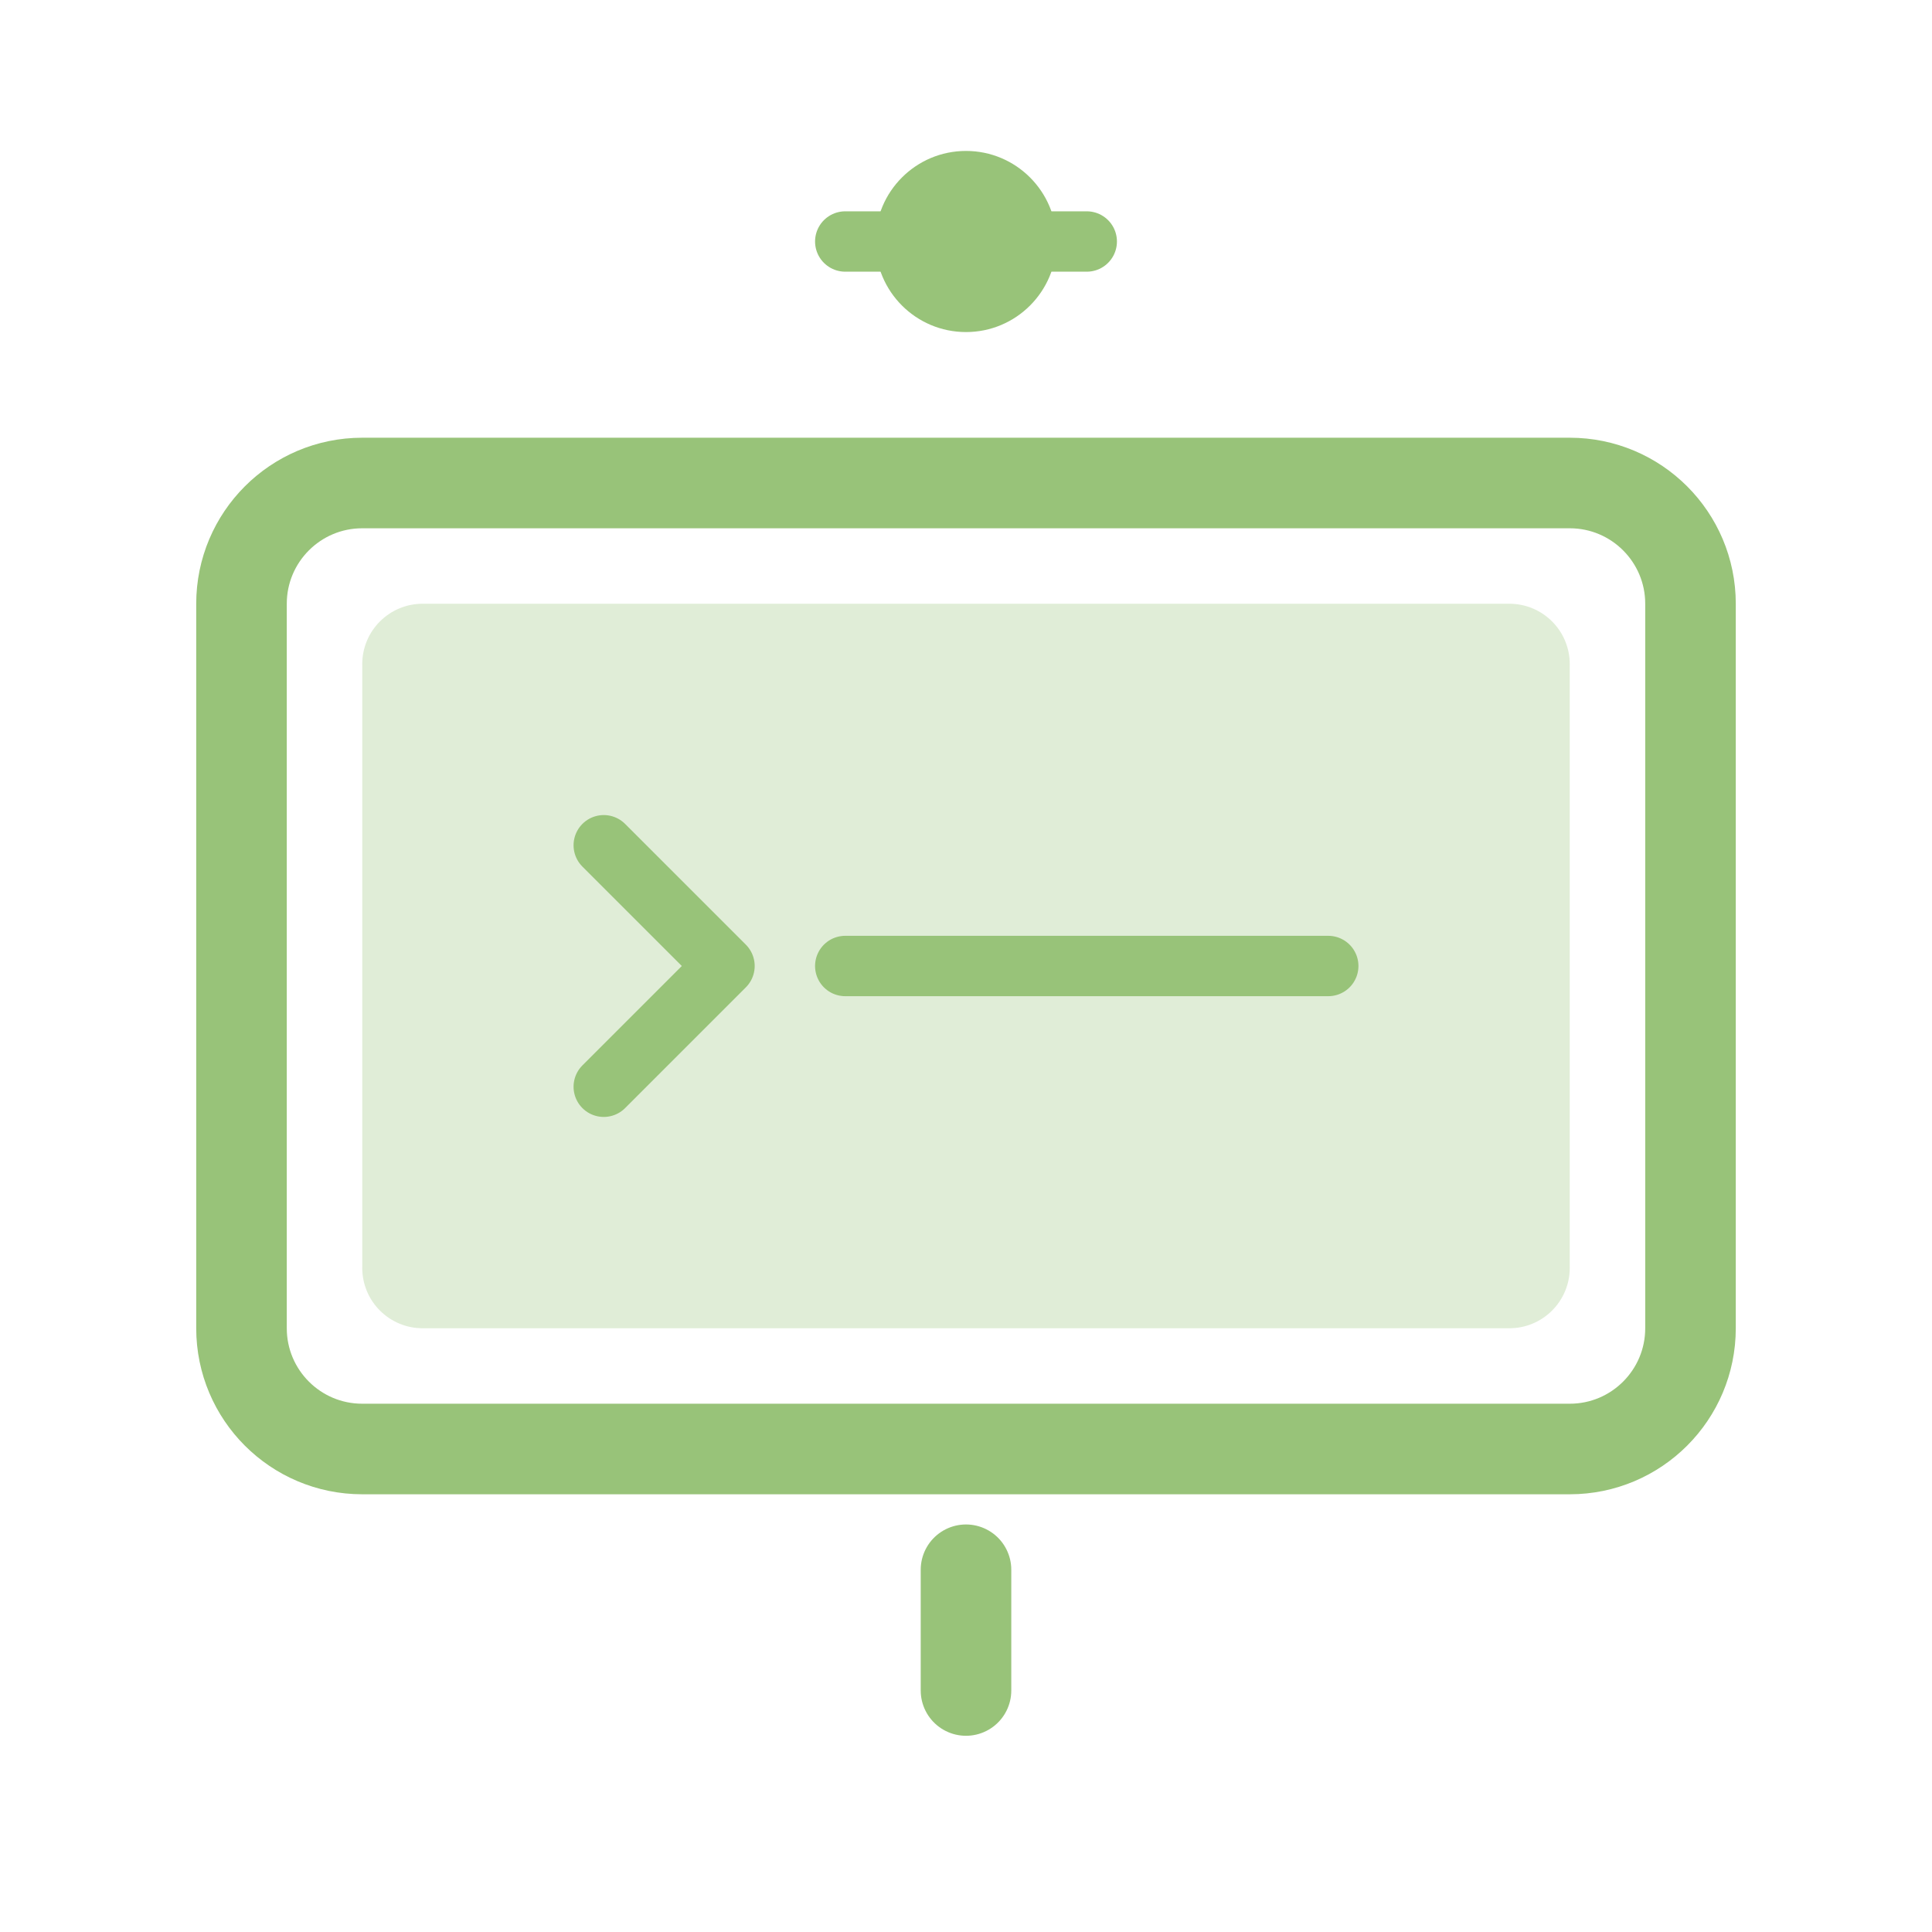
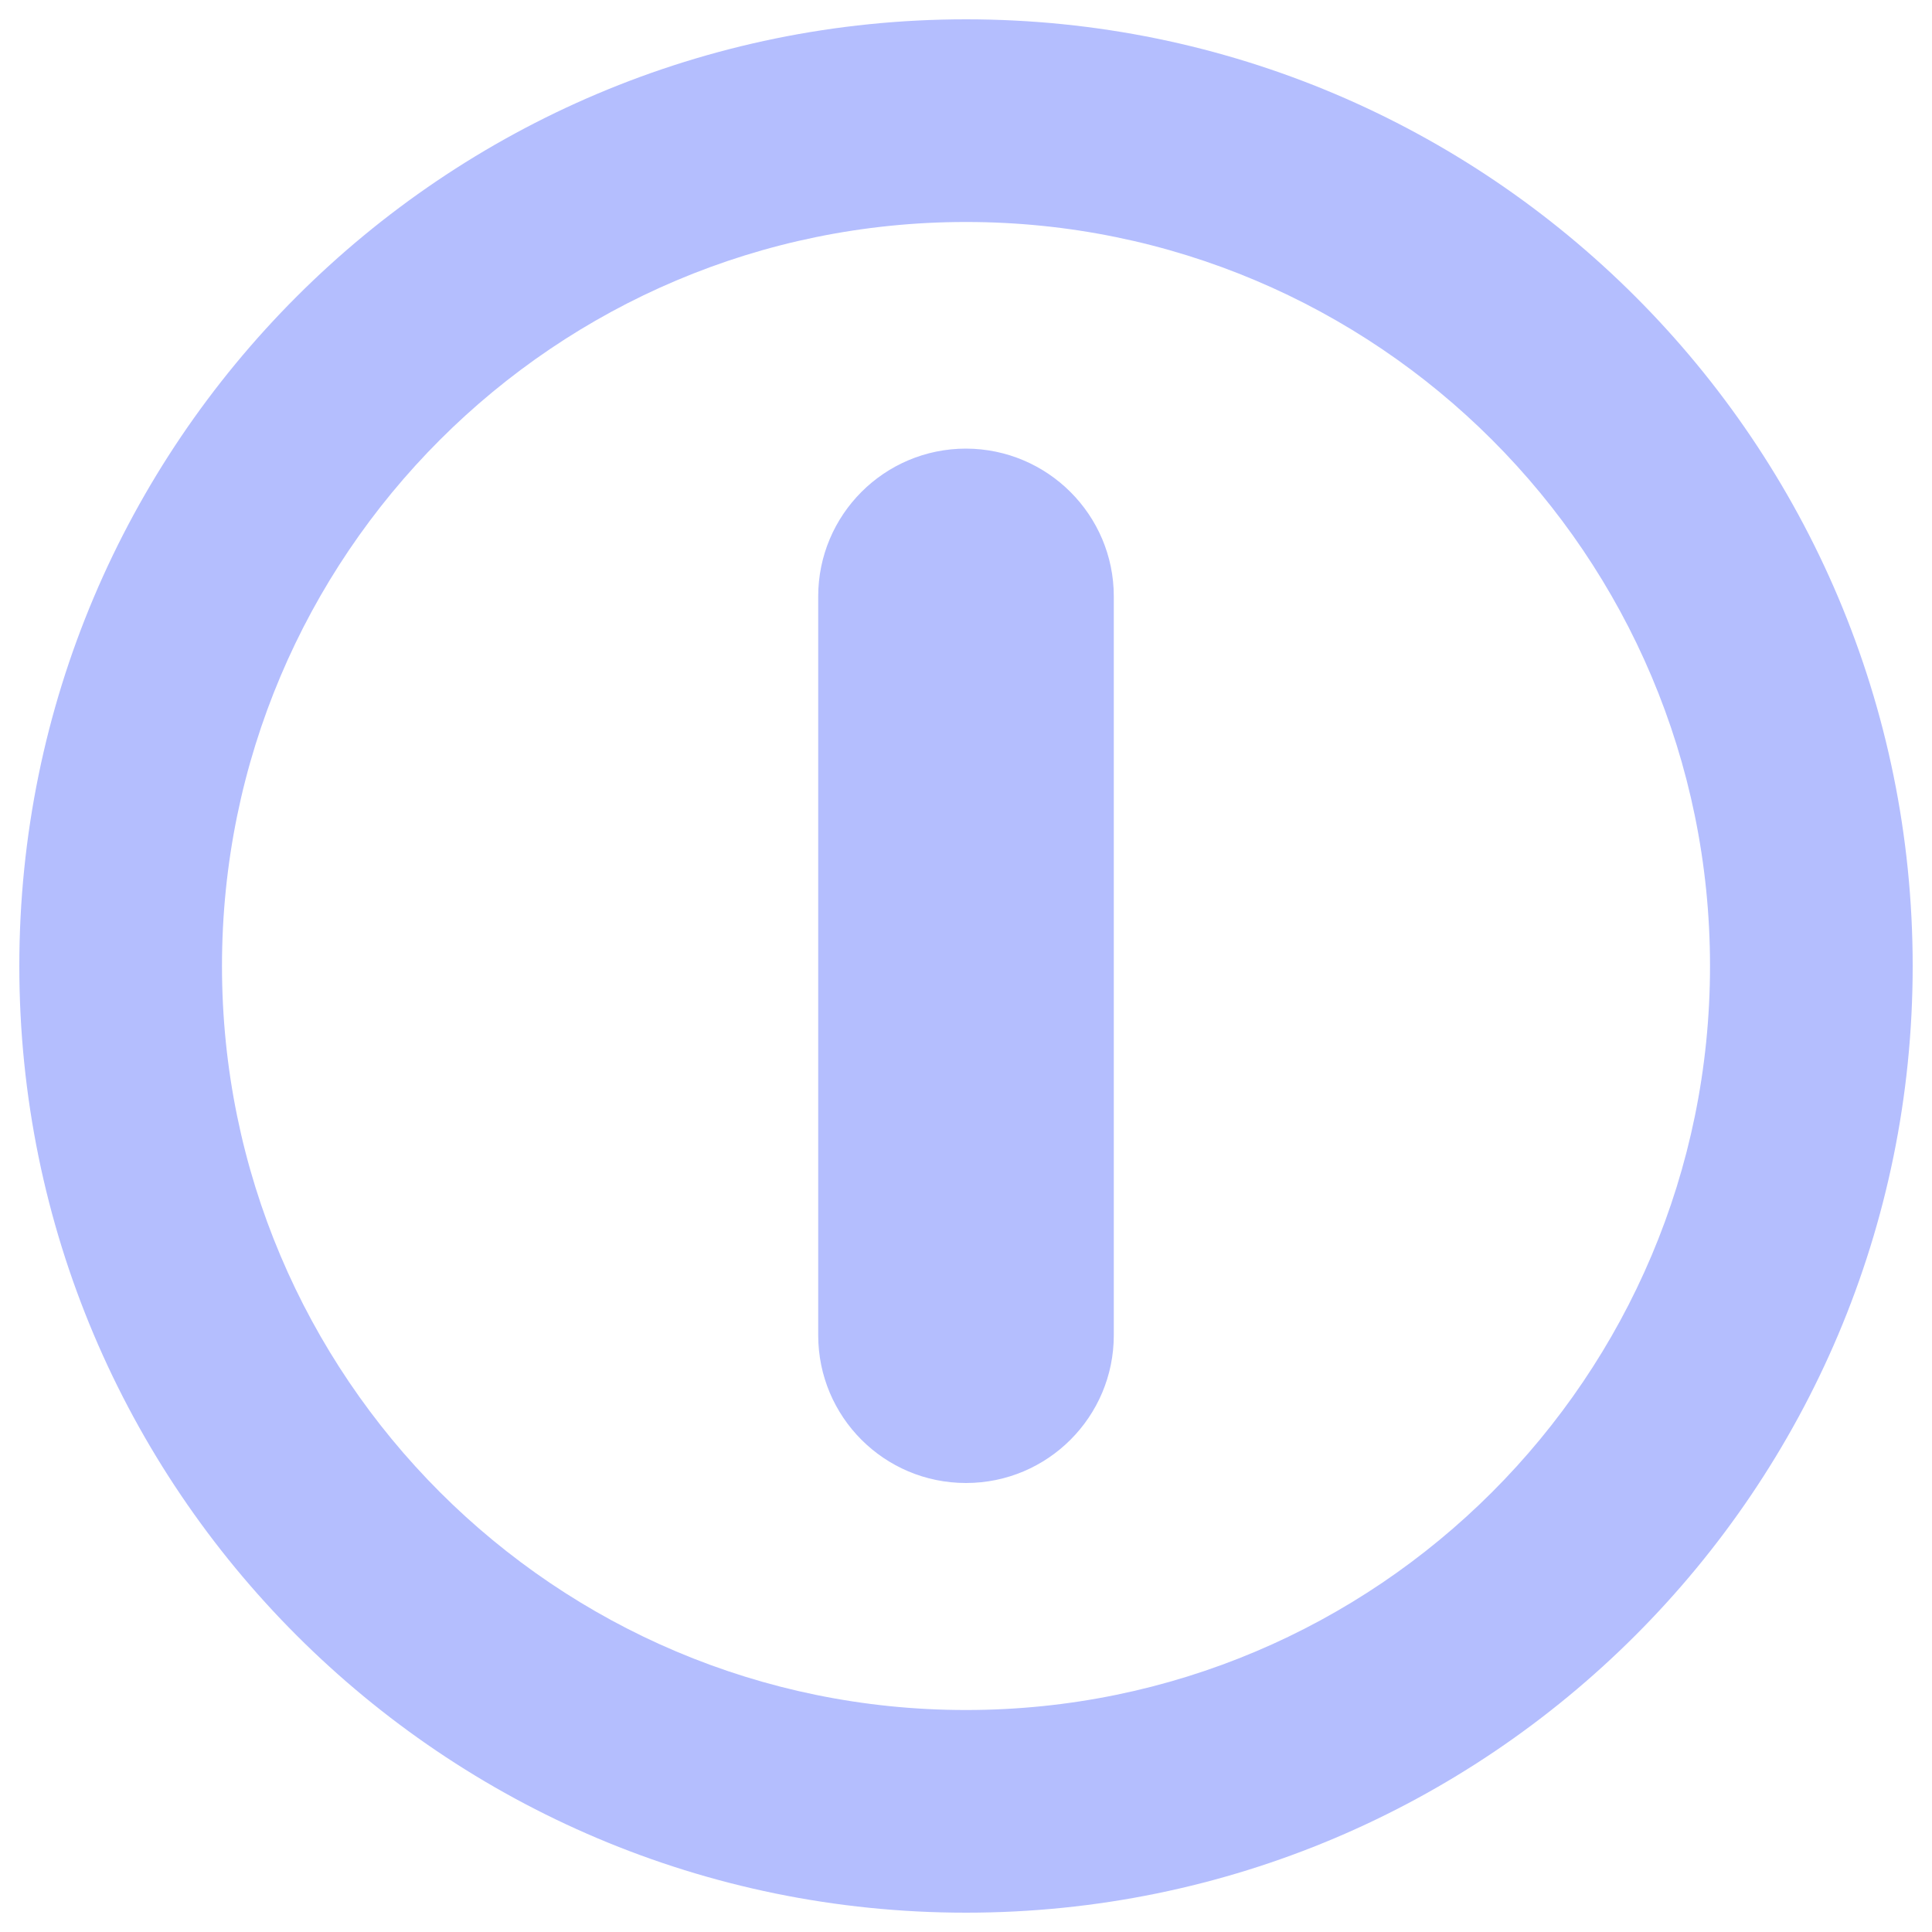
- <svg xmlns="http://www.w3.org/2000/svg" width="64" height="64" viewBox="0 0 64 64" fill="none">
-   <rect x="8" y="16" width="48" height="32" rx="4" stroke="#98c379" stroke-width="3" fill="none" />
-   <rect x="12" y="20" width="40" height="24" rx="2" fill="rgba(152, 195, 121, 0.3)" />
-   <path d="M20 28L24 32L20 36" stroke="#98c379" stroke-width="2" stroke-linecap="round" stroke-linejoin="round" />
-   <path d="M28 32H44" stroke="#98c379" stroke-width="2" stroke-linecap="round" />
-   <circle cx="32" cy="8" r="3" fill="#98c379" />
-   <path d="M28 8H36" stroke="#98c379" stroke-width="2" stroke-linecap="round" />
-   <path d="M32 52V56" stroke="#98c379" stroke-width="3" stroke-linecap="round" />
+ <svg xmlns="http://www.w3.org/2000/svg" fill="#b4befe" version="1.1" x="0px" y="0px" viewBox="0 0 1000 1000" enable-background="new 0 0 1000 1000" xml:space="preserve">
+   <g>
+     <g>
+       <path d="M500,10C229.4,10,10,229.4,10,500s219.4,490,490,490s490-219.4,490-490S770.6,10,500,10z M500,885.1c-212.7,0-385.1-172.4-385.1-385.1S287.3,114.9,500,114.9S885.1,287.3,885.1,500S712.7,885.1,500,885.1z M576.5,308.7v382.4c0,42.2-34.2,76.5-76.5,76.5c-42.3,0-76.5-34.2-76.5-76.5V308.7c0-42.2,34.2-76.5,76.5-76.5C542.2,232.3,576.5,266.5,576.5,308.7z" />
+     </g>
+     <g />
+     <g />
+     <g />
+     <g />
+     <g />
+     <g />
+     <g />
+     <g />
+     <g />
+     <g />
+     <g />
+     <g />
+     <g />
+     <g />
+     <g />
+   </g>
</svg>
